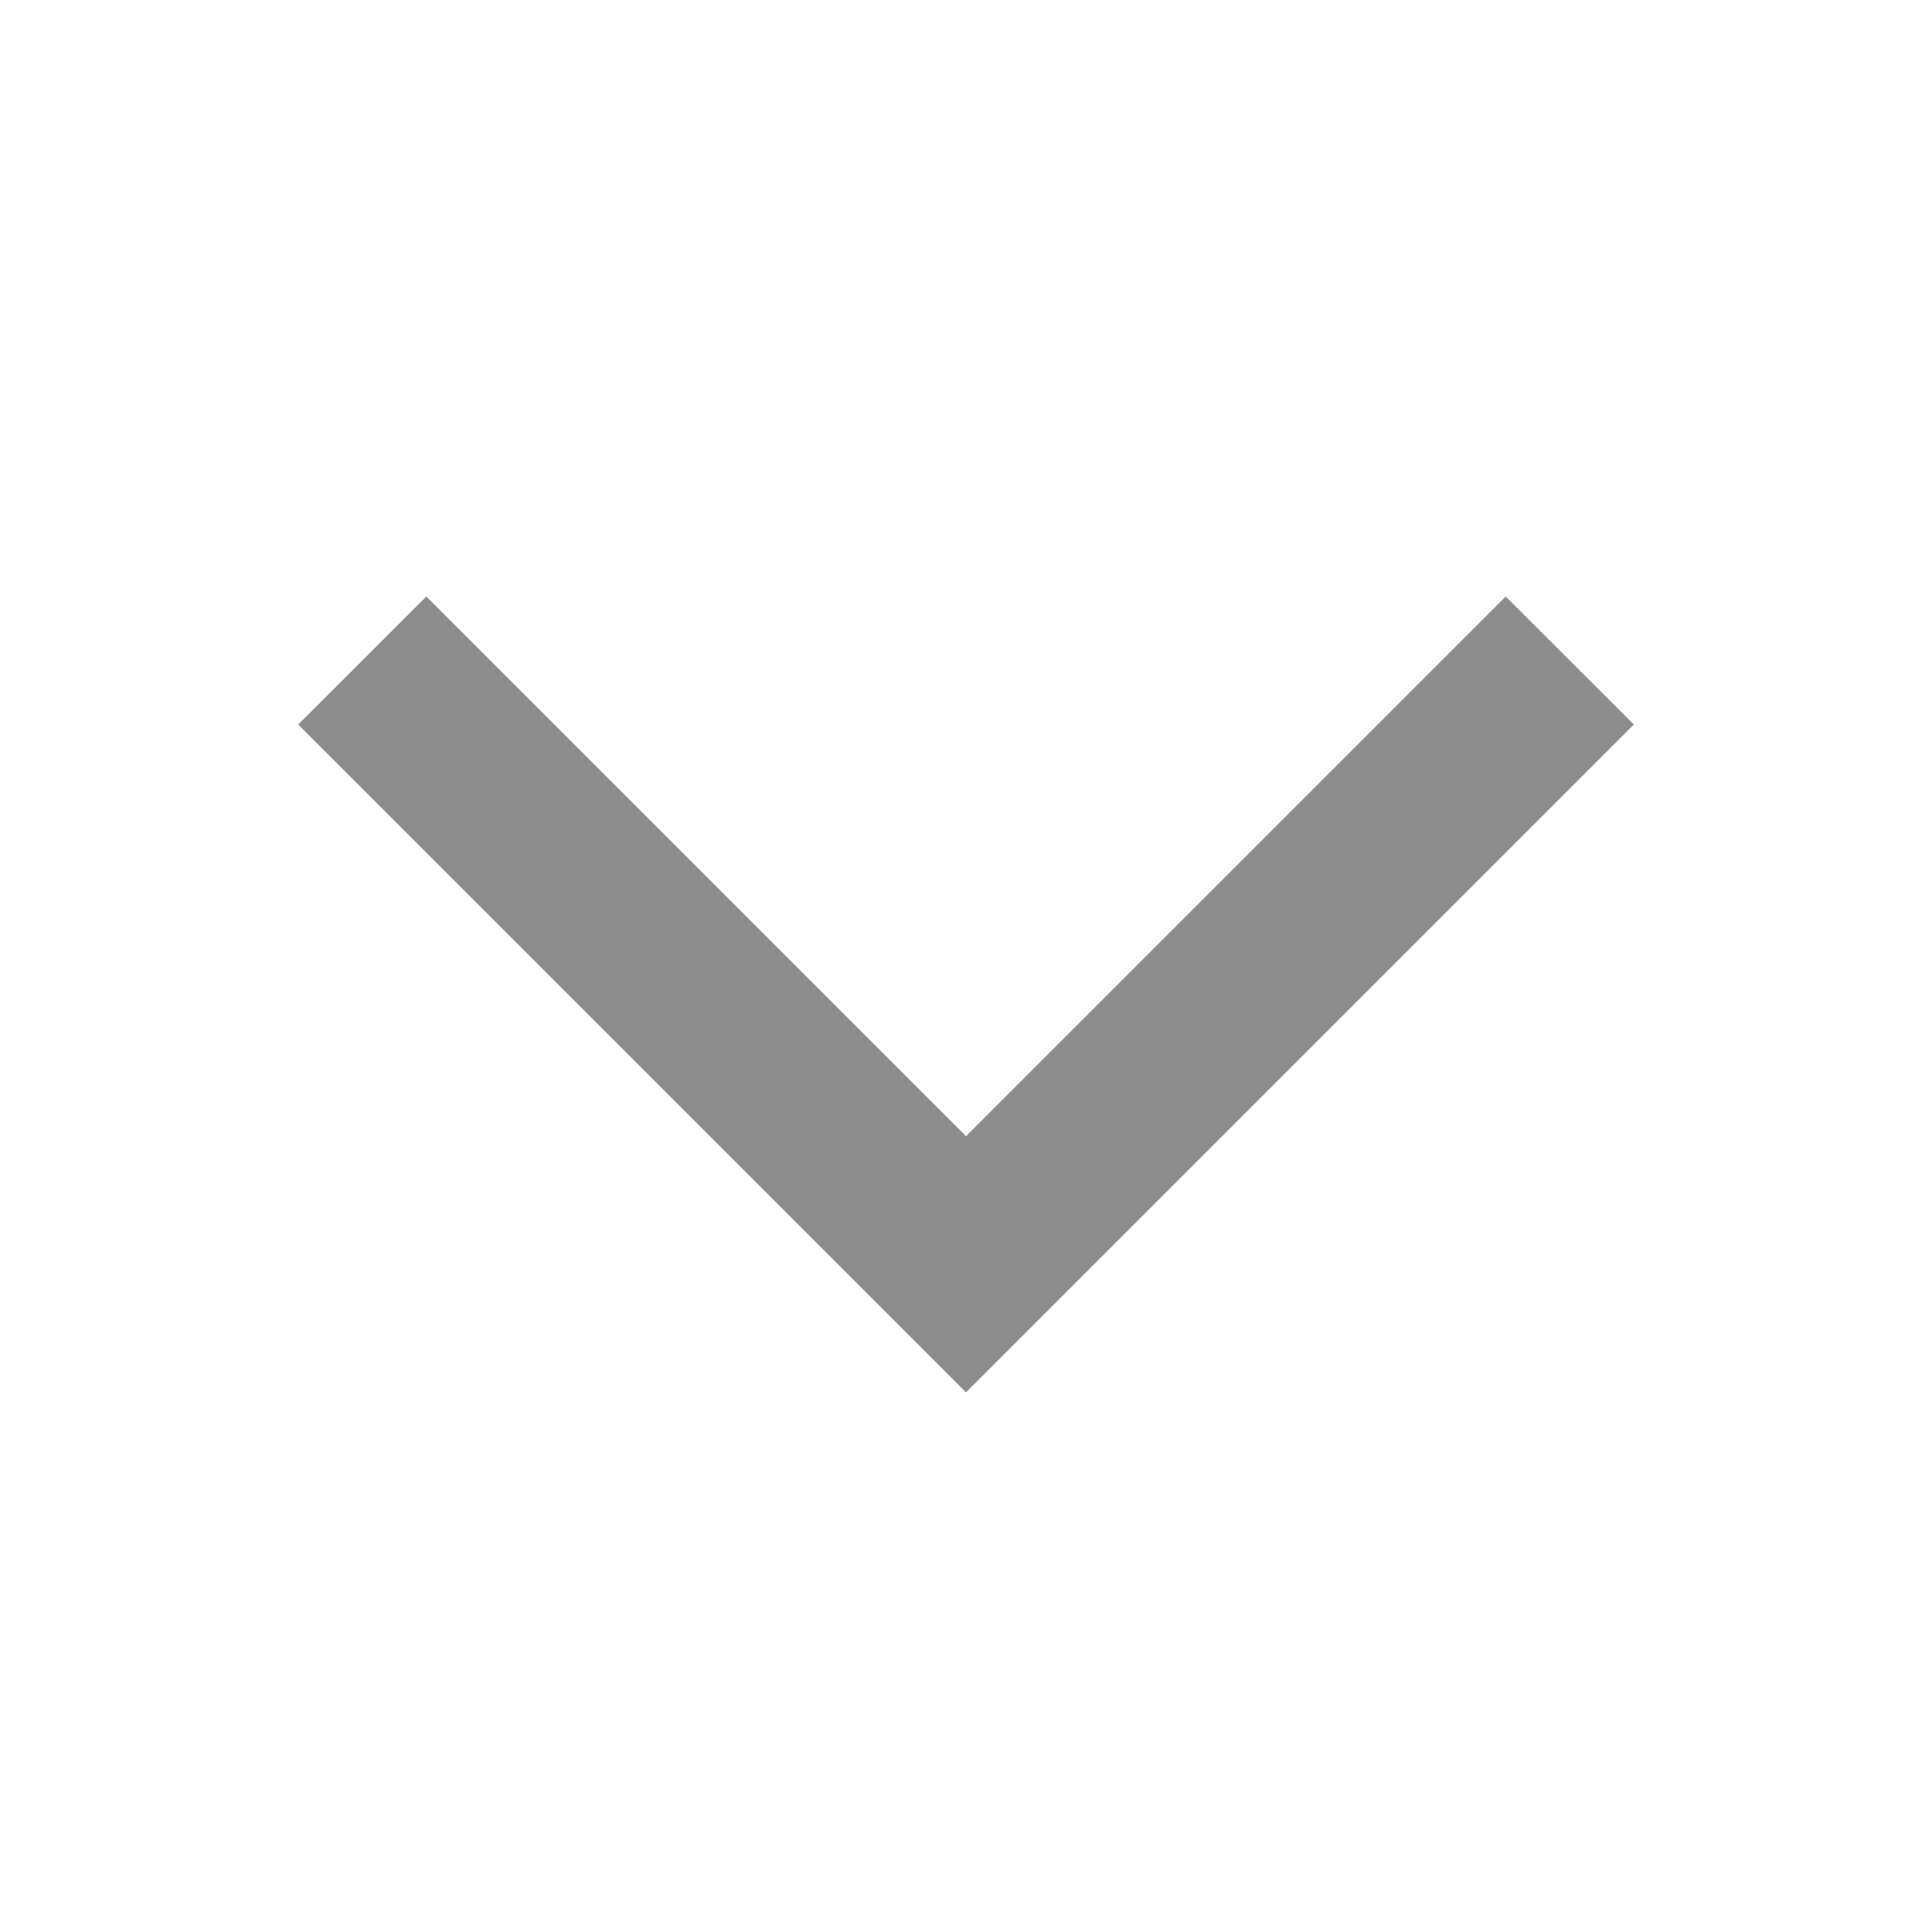
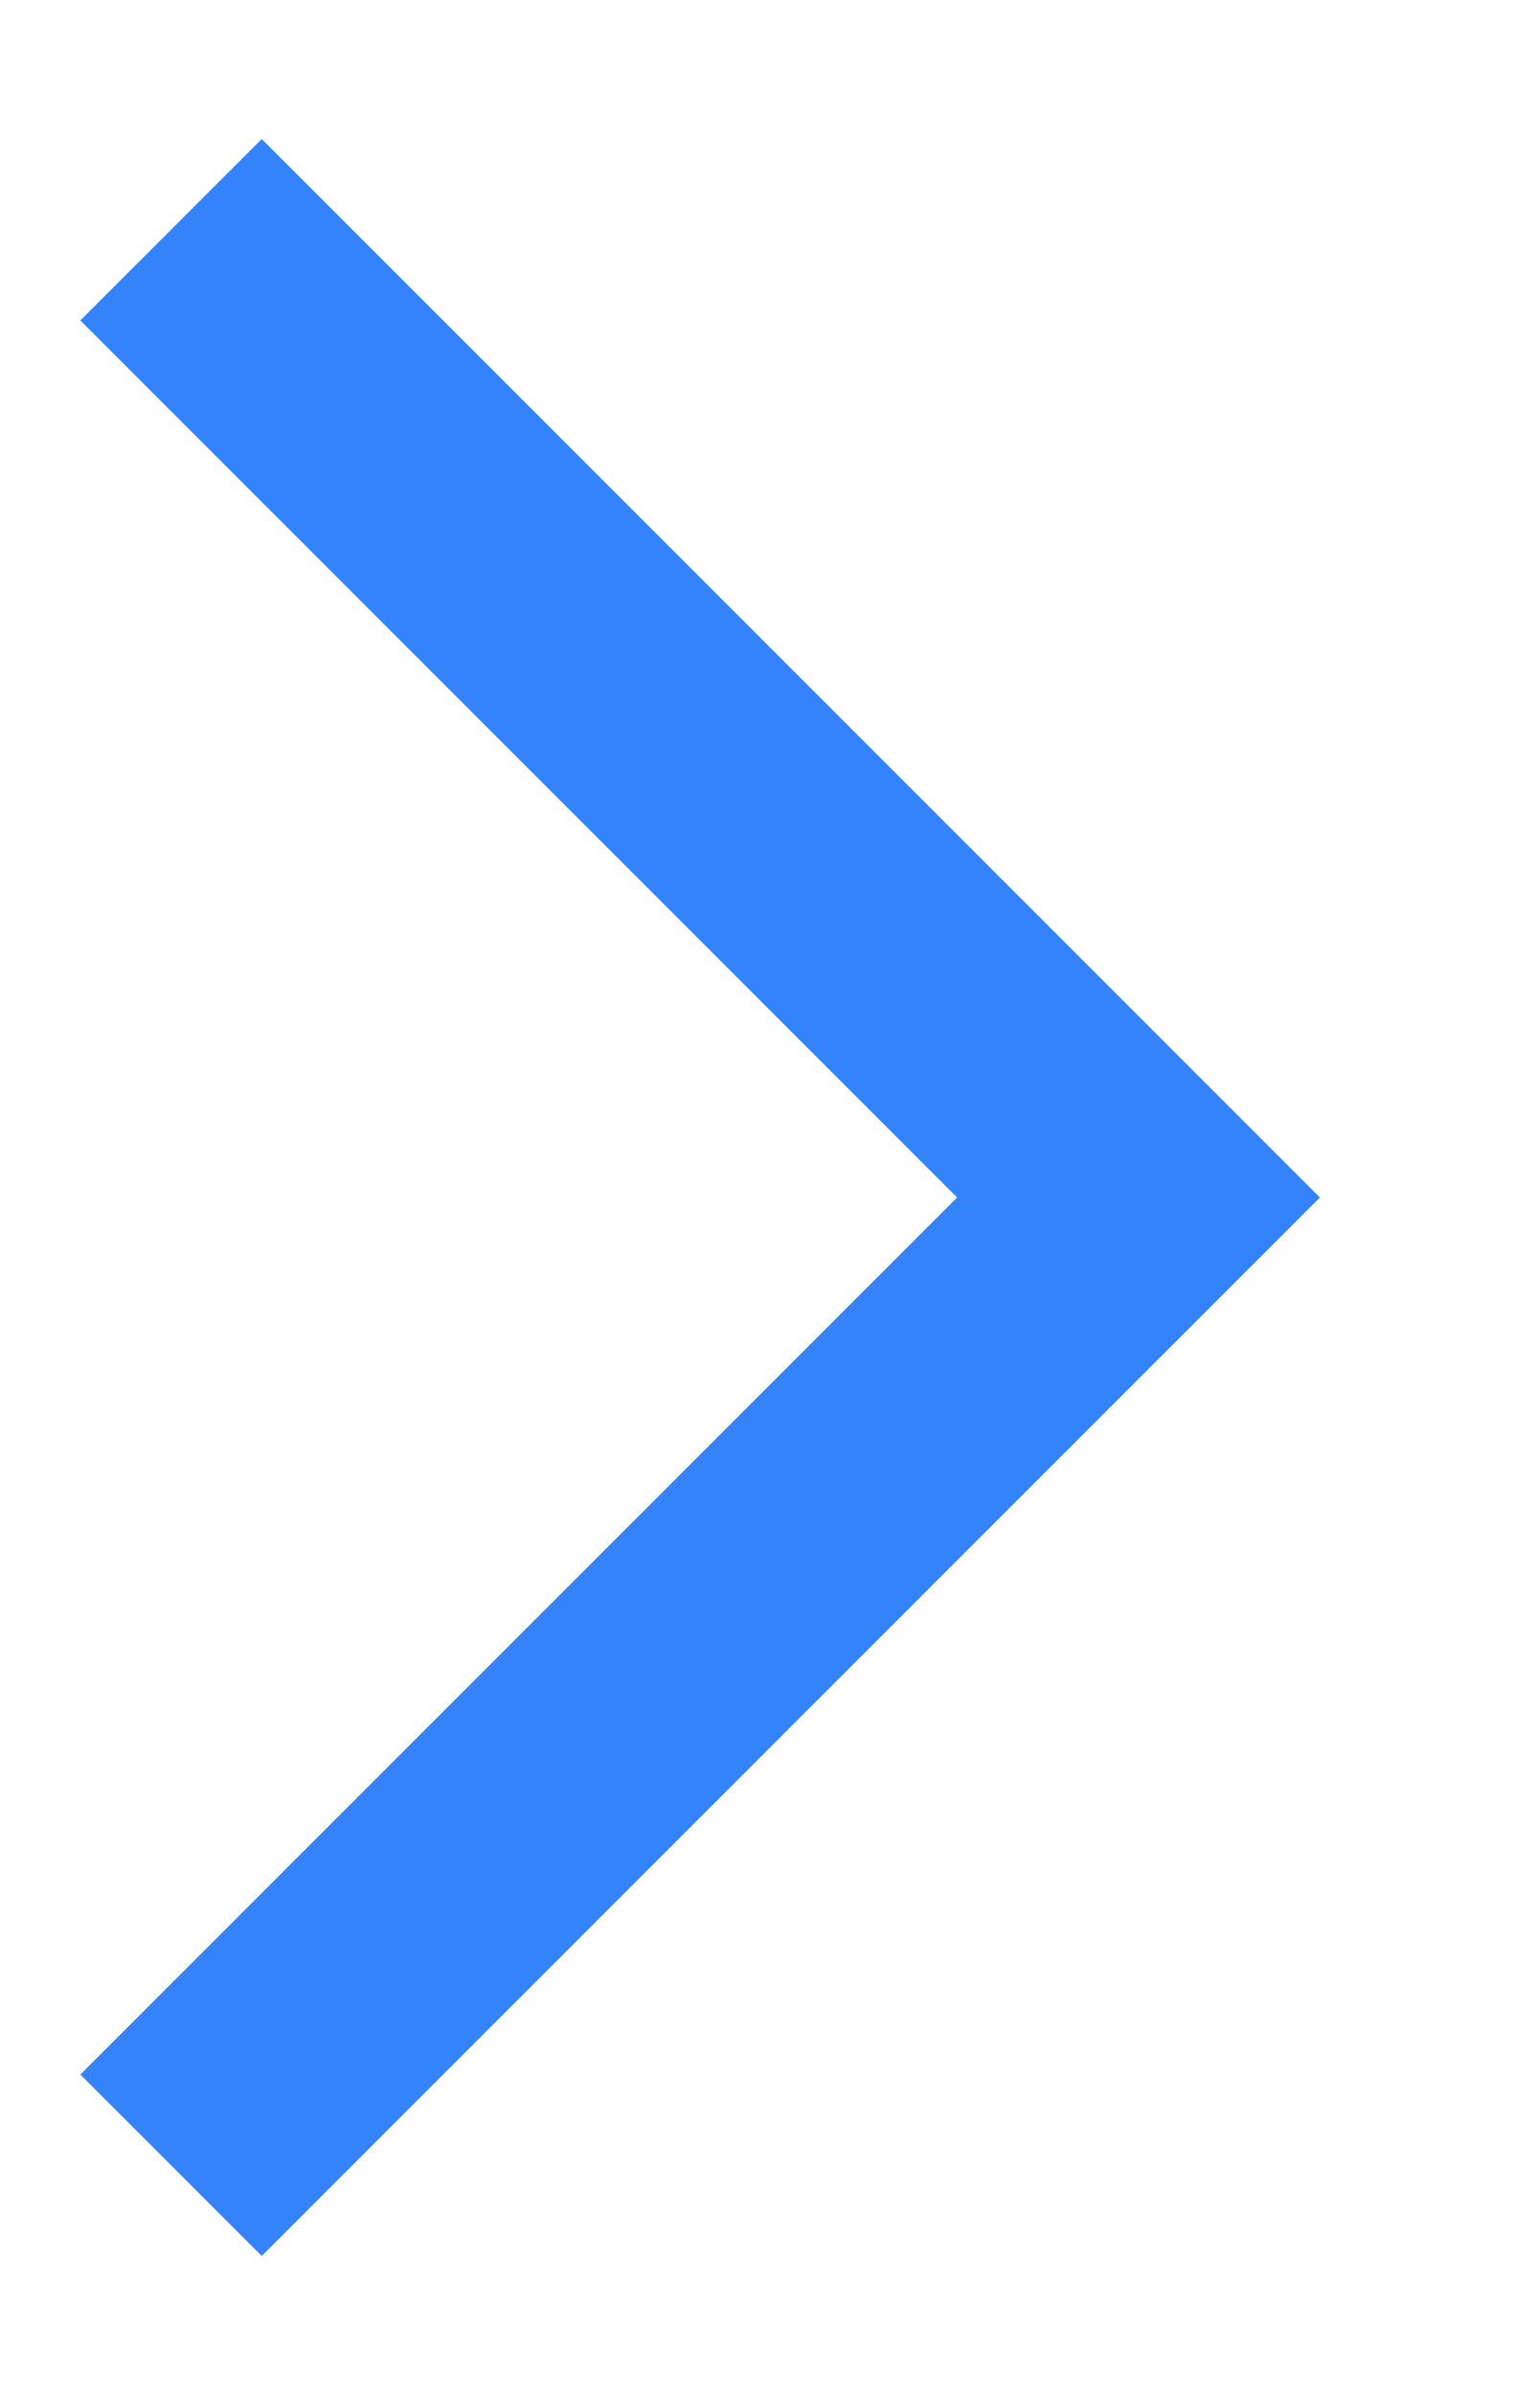
- <svg class="andes-dropdown__standalone-arrow" width="12" height="12" viewBox="0 0 12 12" aria-hidden="true">
-   <path fill-opacity=".45" d="M6 7.057L9.352 3.705 10.148 4.5 6 8.648 1.852 4.5 2.648 3.705z" />
+ <svg xmlns="http://www.w3.org/2000/svg" height="14" viewBox="0 0 9 14" width="9">
+   <g fill="#000000" fill-opacity="0.25" stroke="#3483FA">
+     <path d="M1 1.343L6.657 7 1 12.657" fill="none" fill-rule="evenodd" stroke-width="1.5" />
+   </g>
</svg>
